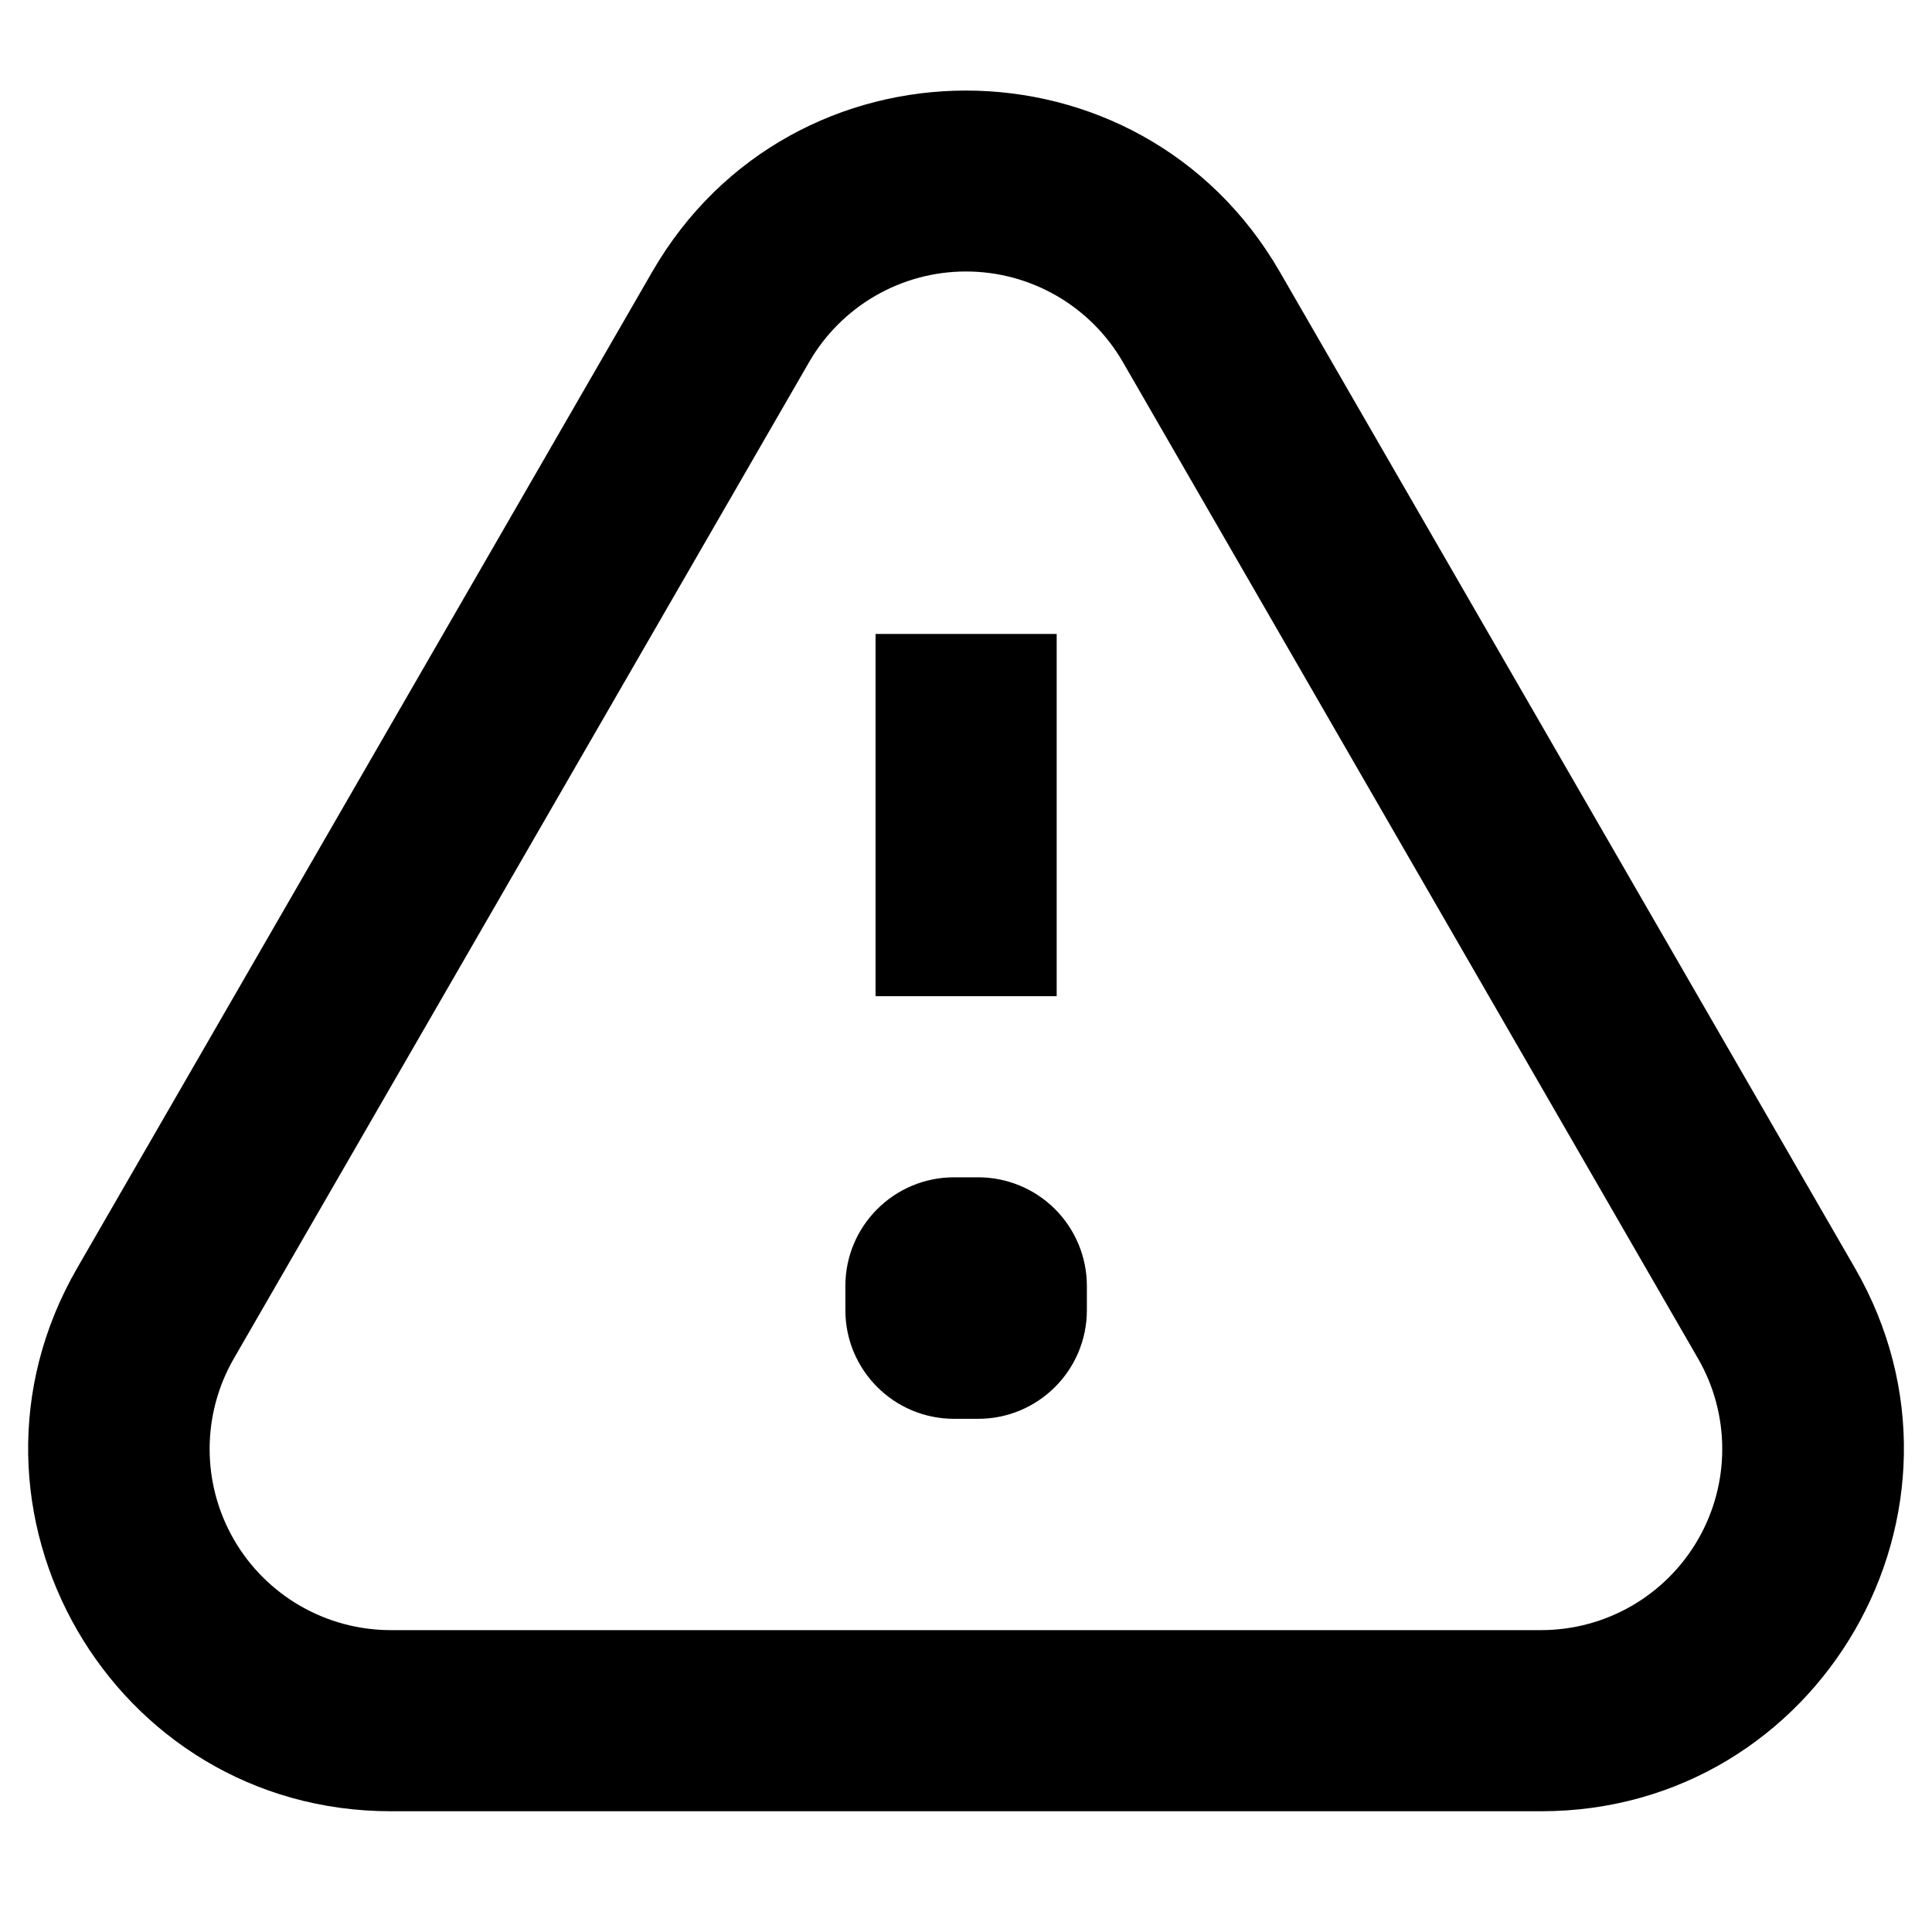
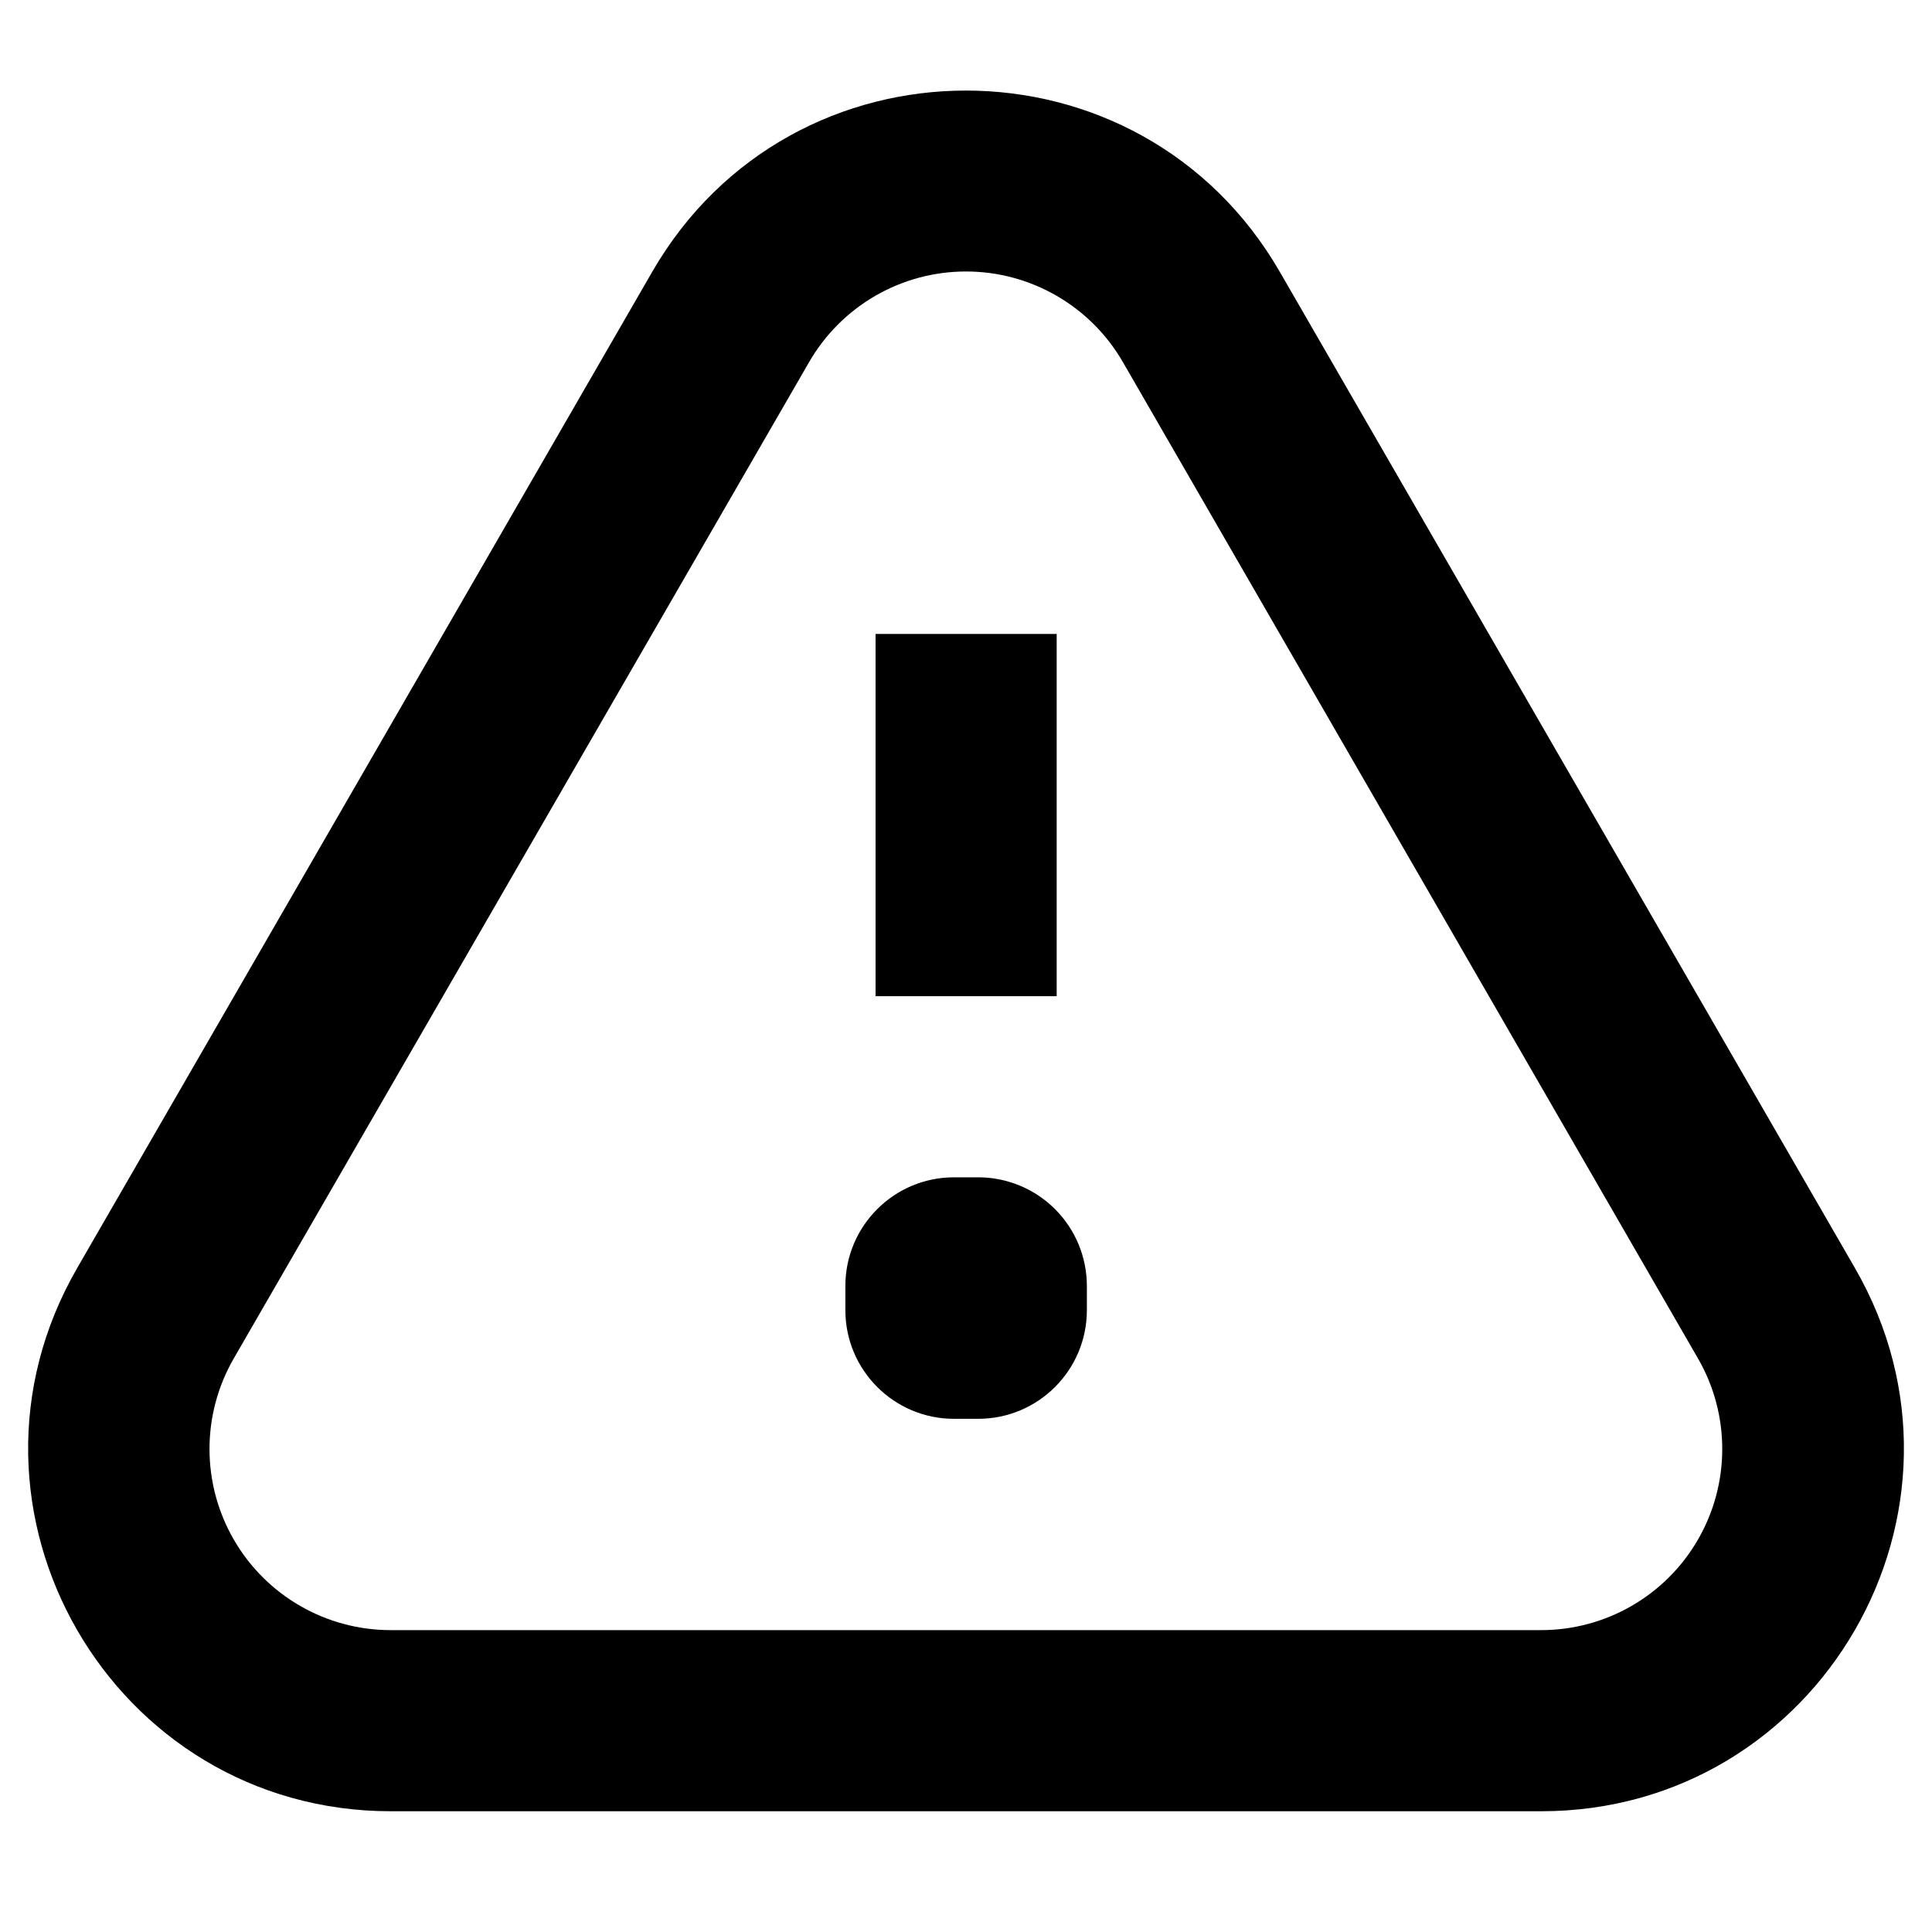
<svg xmlns="http://www.w3.org/2000/svg" viewBox="0 0 16 16" fill="currentColor">
-   <path d="M5.402 2.25c1.155-2 4.04-2 5.196 0l4.763 8.25c1.155 2-.289 4.5-2.598 4.5H3.237C.928 15-.516 12.5.64 10.5zM9.3 3a1.5 1.5 0 0 0-2.6 0l-4.763 8.25a1.5 1.5 0 0 0 1.3 2.25h9.525a1.5 1.5 0 0 0 1.3-2.25zM8.1 9.75a.9.9 0 0 1 .901.9v.2a.9.9 0 0 1-.9.9h-.2a.9.9 0 0 1-.9-.9v-.2a.9.9 0 0 1 .9-.9zm.651-1.5h-1.5v-3h1.5z" />
+   <path d="M5.402 2.25c1.155-2 4.04-2 5.196 0l4.763 8.25c1.155 2-.289 4.5-2.598 4.5H3.237C.928 15-.516 12.5.64 10.5zM9.3 3a1.5 1.5 0 0 0-2.6 0l-4.764 8.25a1.5 1.5 0 0 0 1.3 2.25h9.526a1.5 1.5 0 0 0 1.3-2.25zM8.1 9.75a.9.9 0 0 1 .901.9v.2a.9.9 0 0 1-.9.9h-.2a.9.9 0 0 1-.9-.9v-.2a.9.9 0 0 1 .9-.9zm.651-1.5h-1.5v-3h1.5z" />
</svg>
